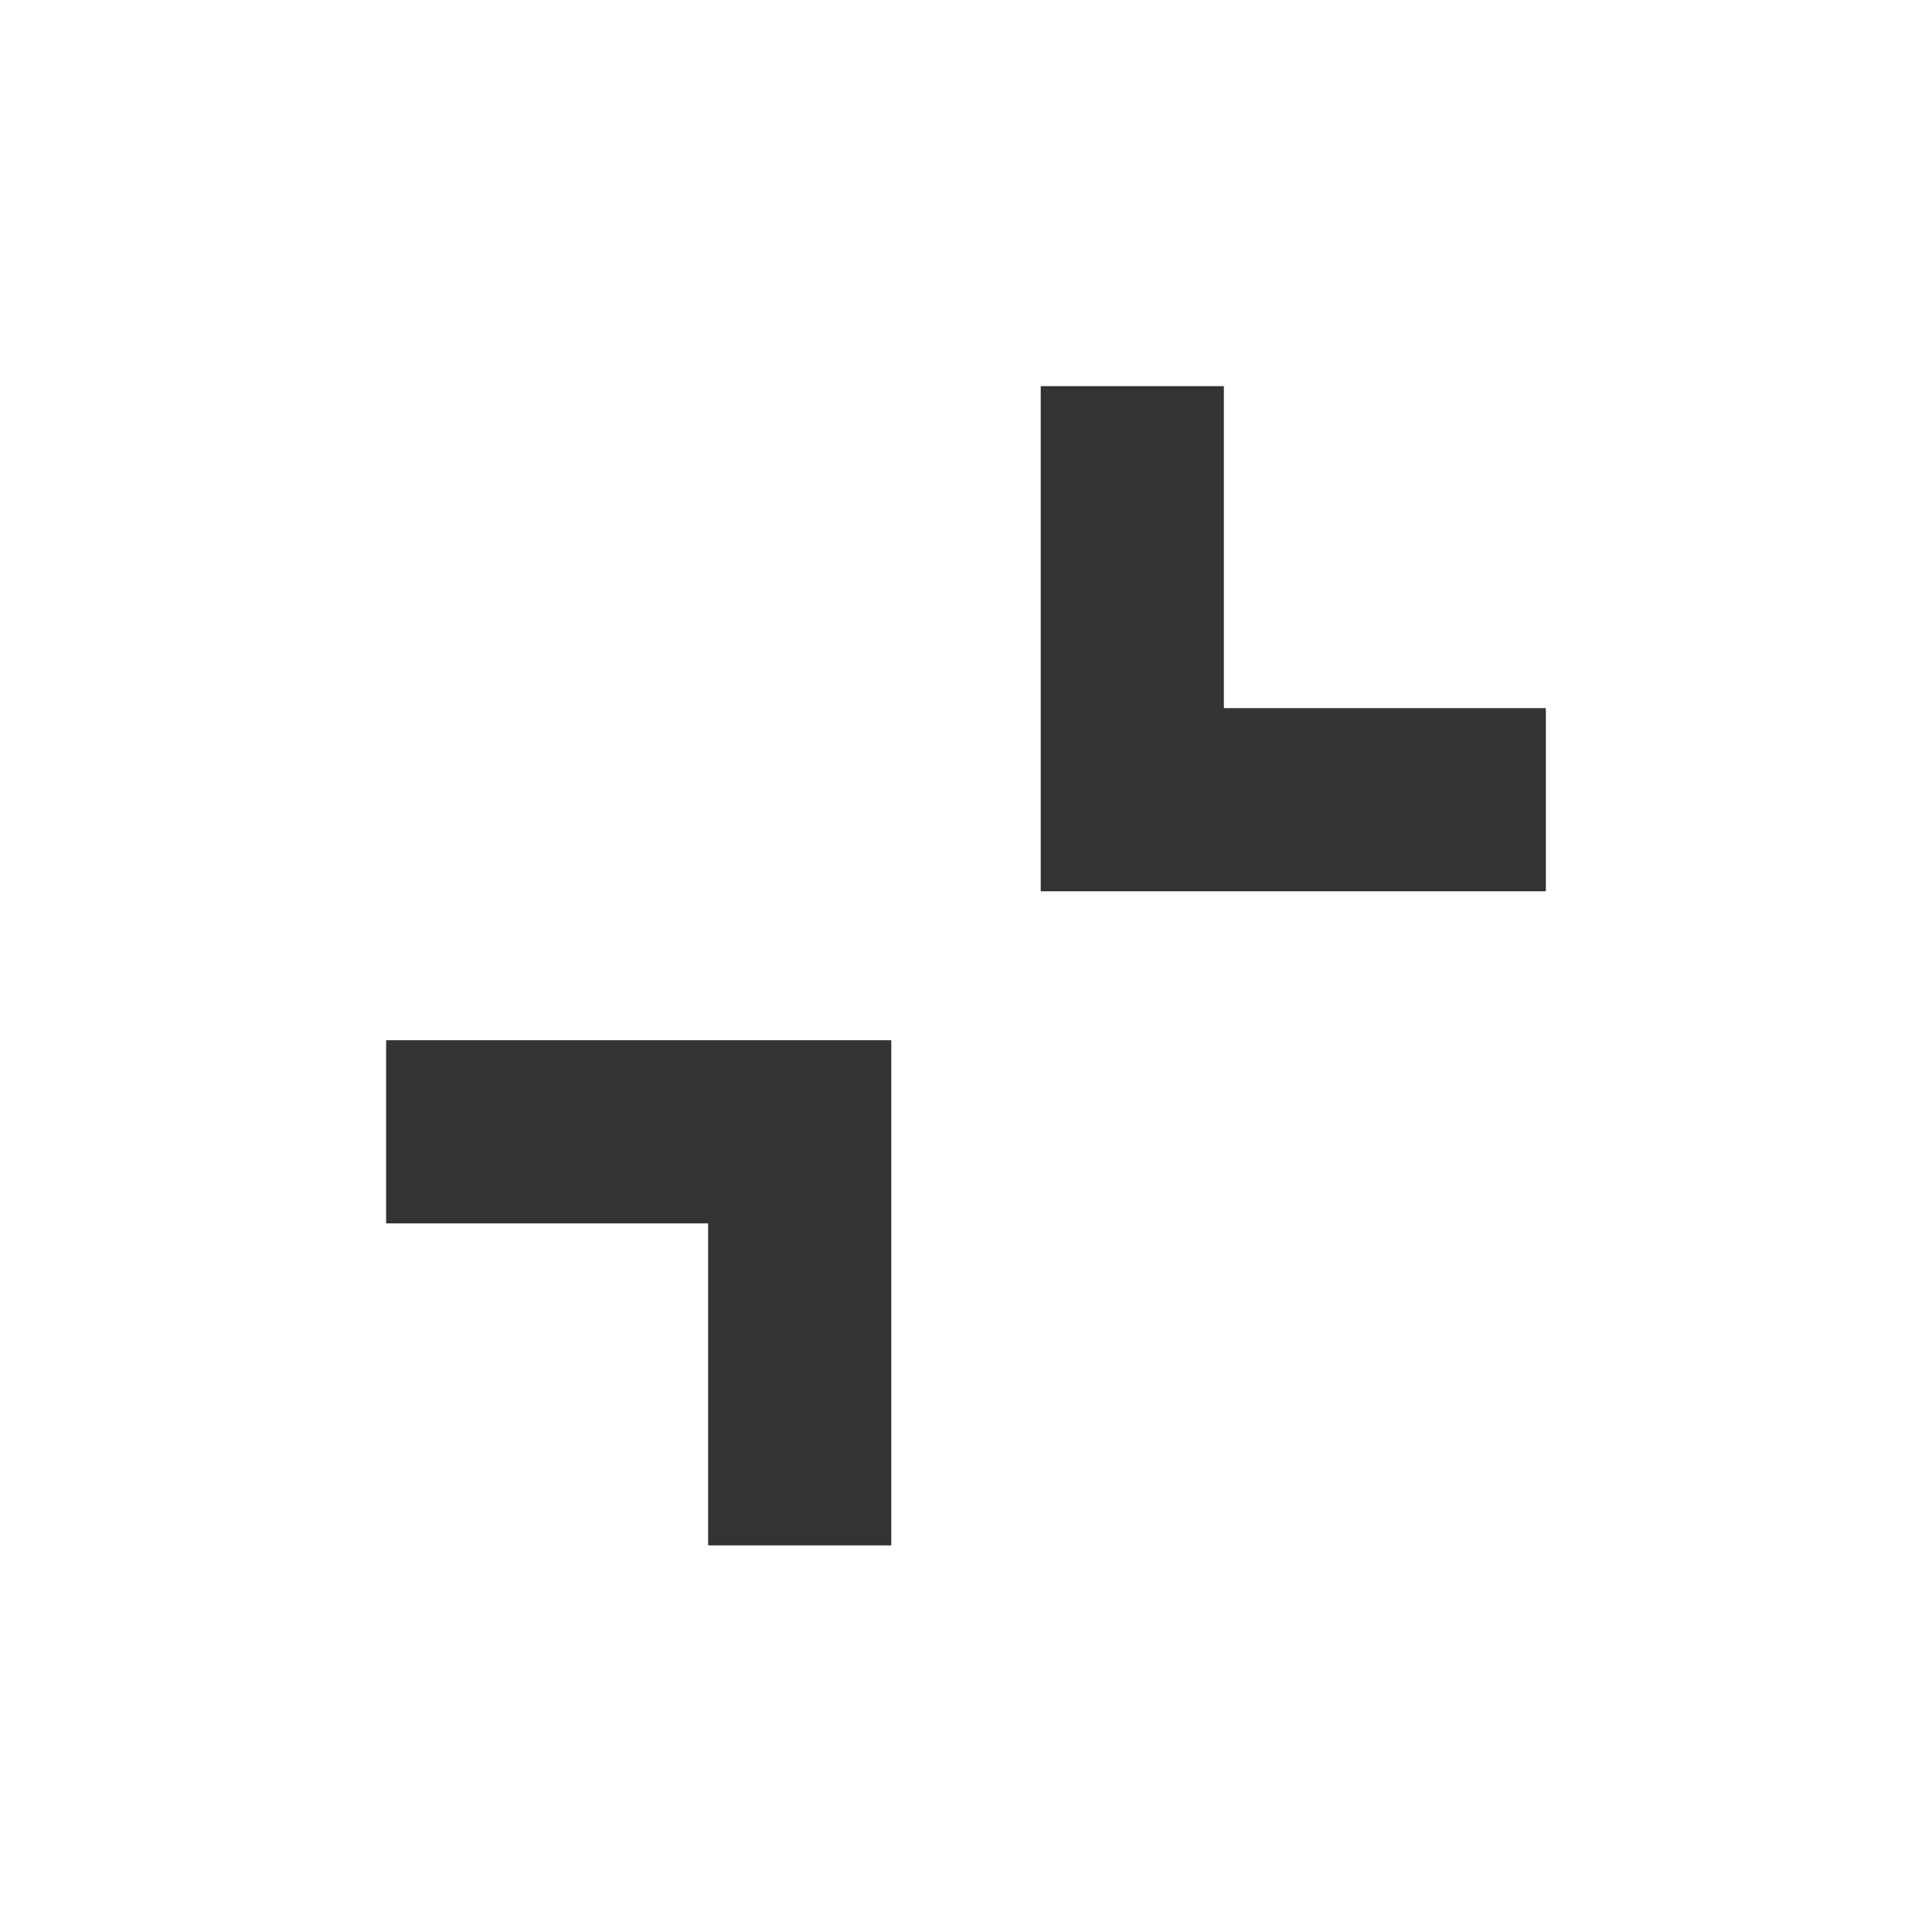
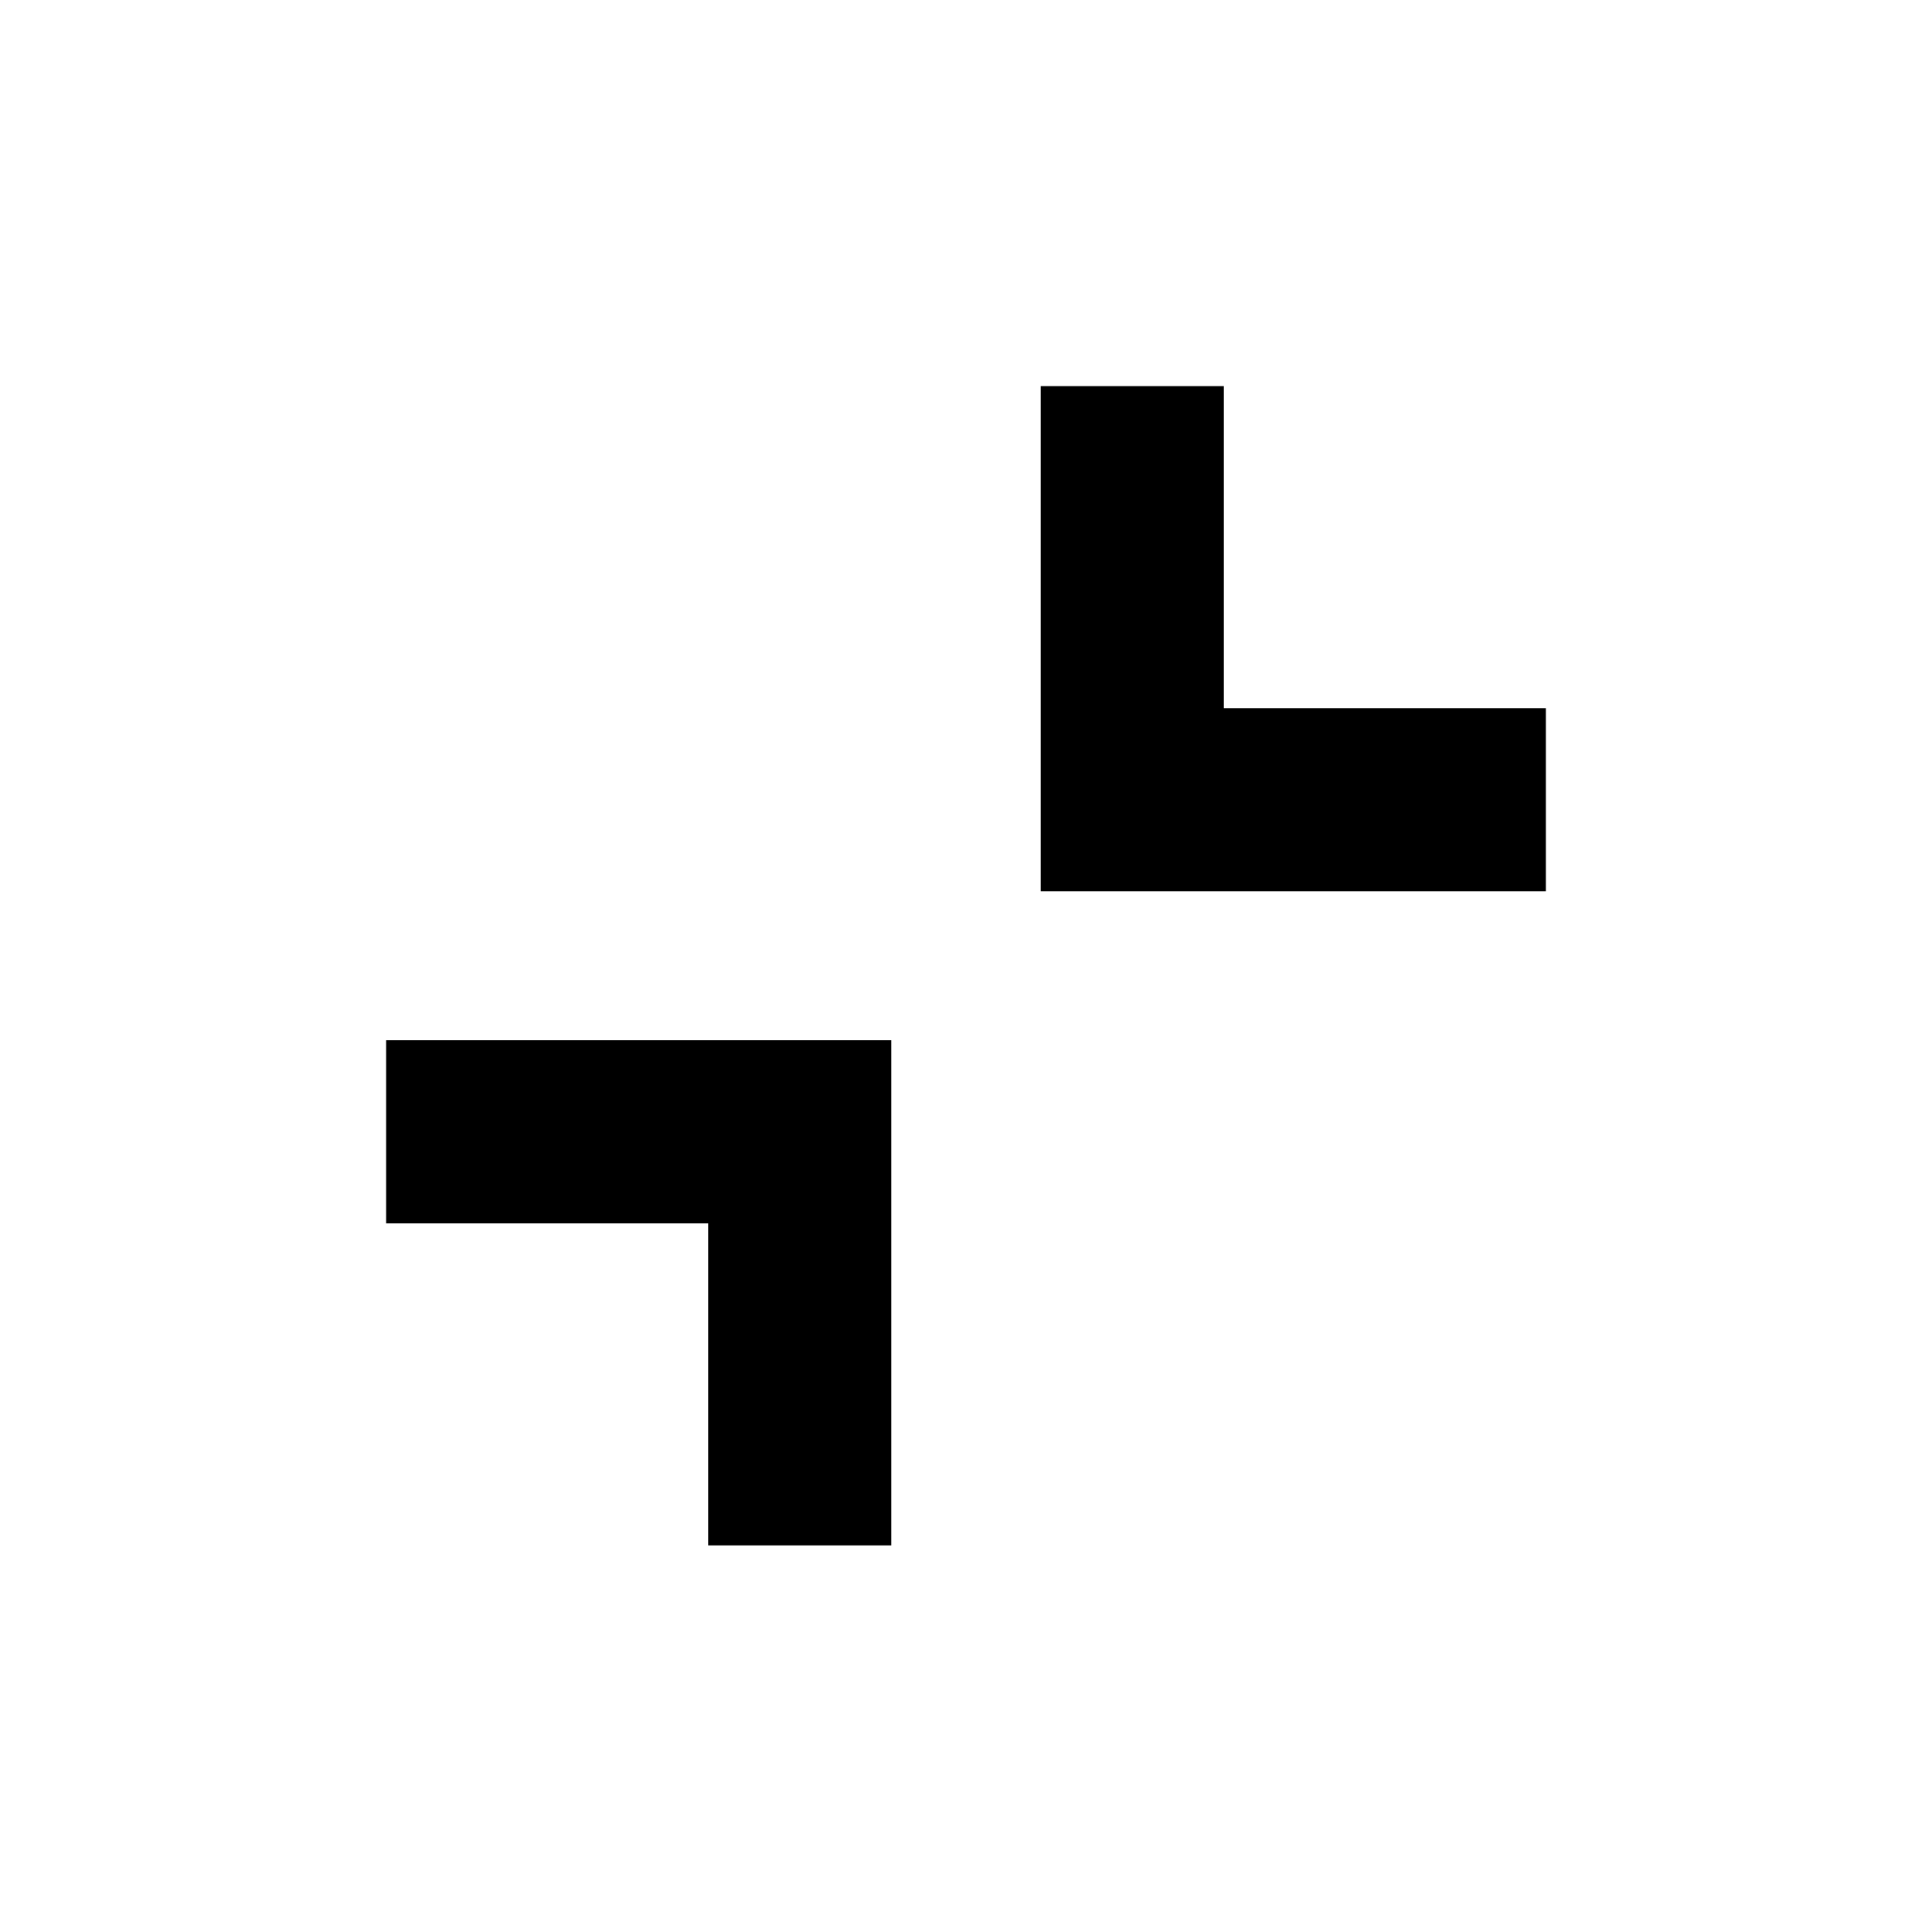
- <svg xmlns="http://www.w3.org/2000/svg" fill="#333" height="24" viewBox="0 -960 960 960" width="24">
+ <svg xmlns="http://www.w3.org/2000/svg" fill="#000" height="24" viewBox="0 -960 960 960" width="24">
  <path d="M442.87-443.11v251h-91v-160h-160v-91h251Zm165.26-325.02v160h160v91h-251v-251h91Z" />
</svg>
